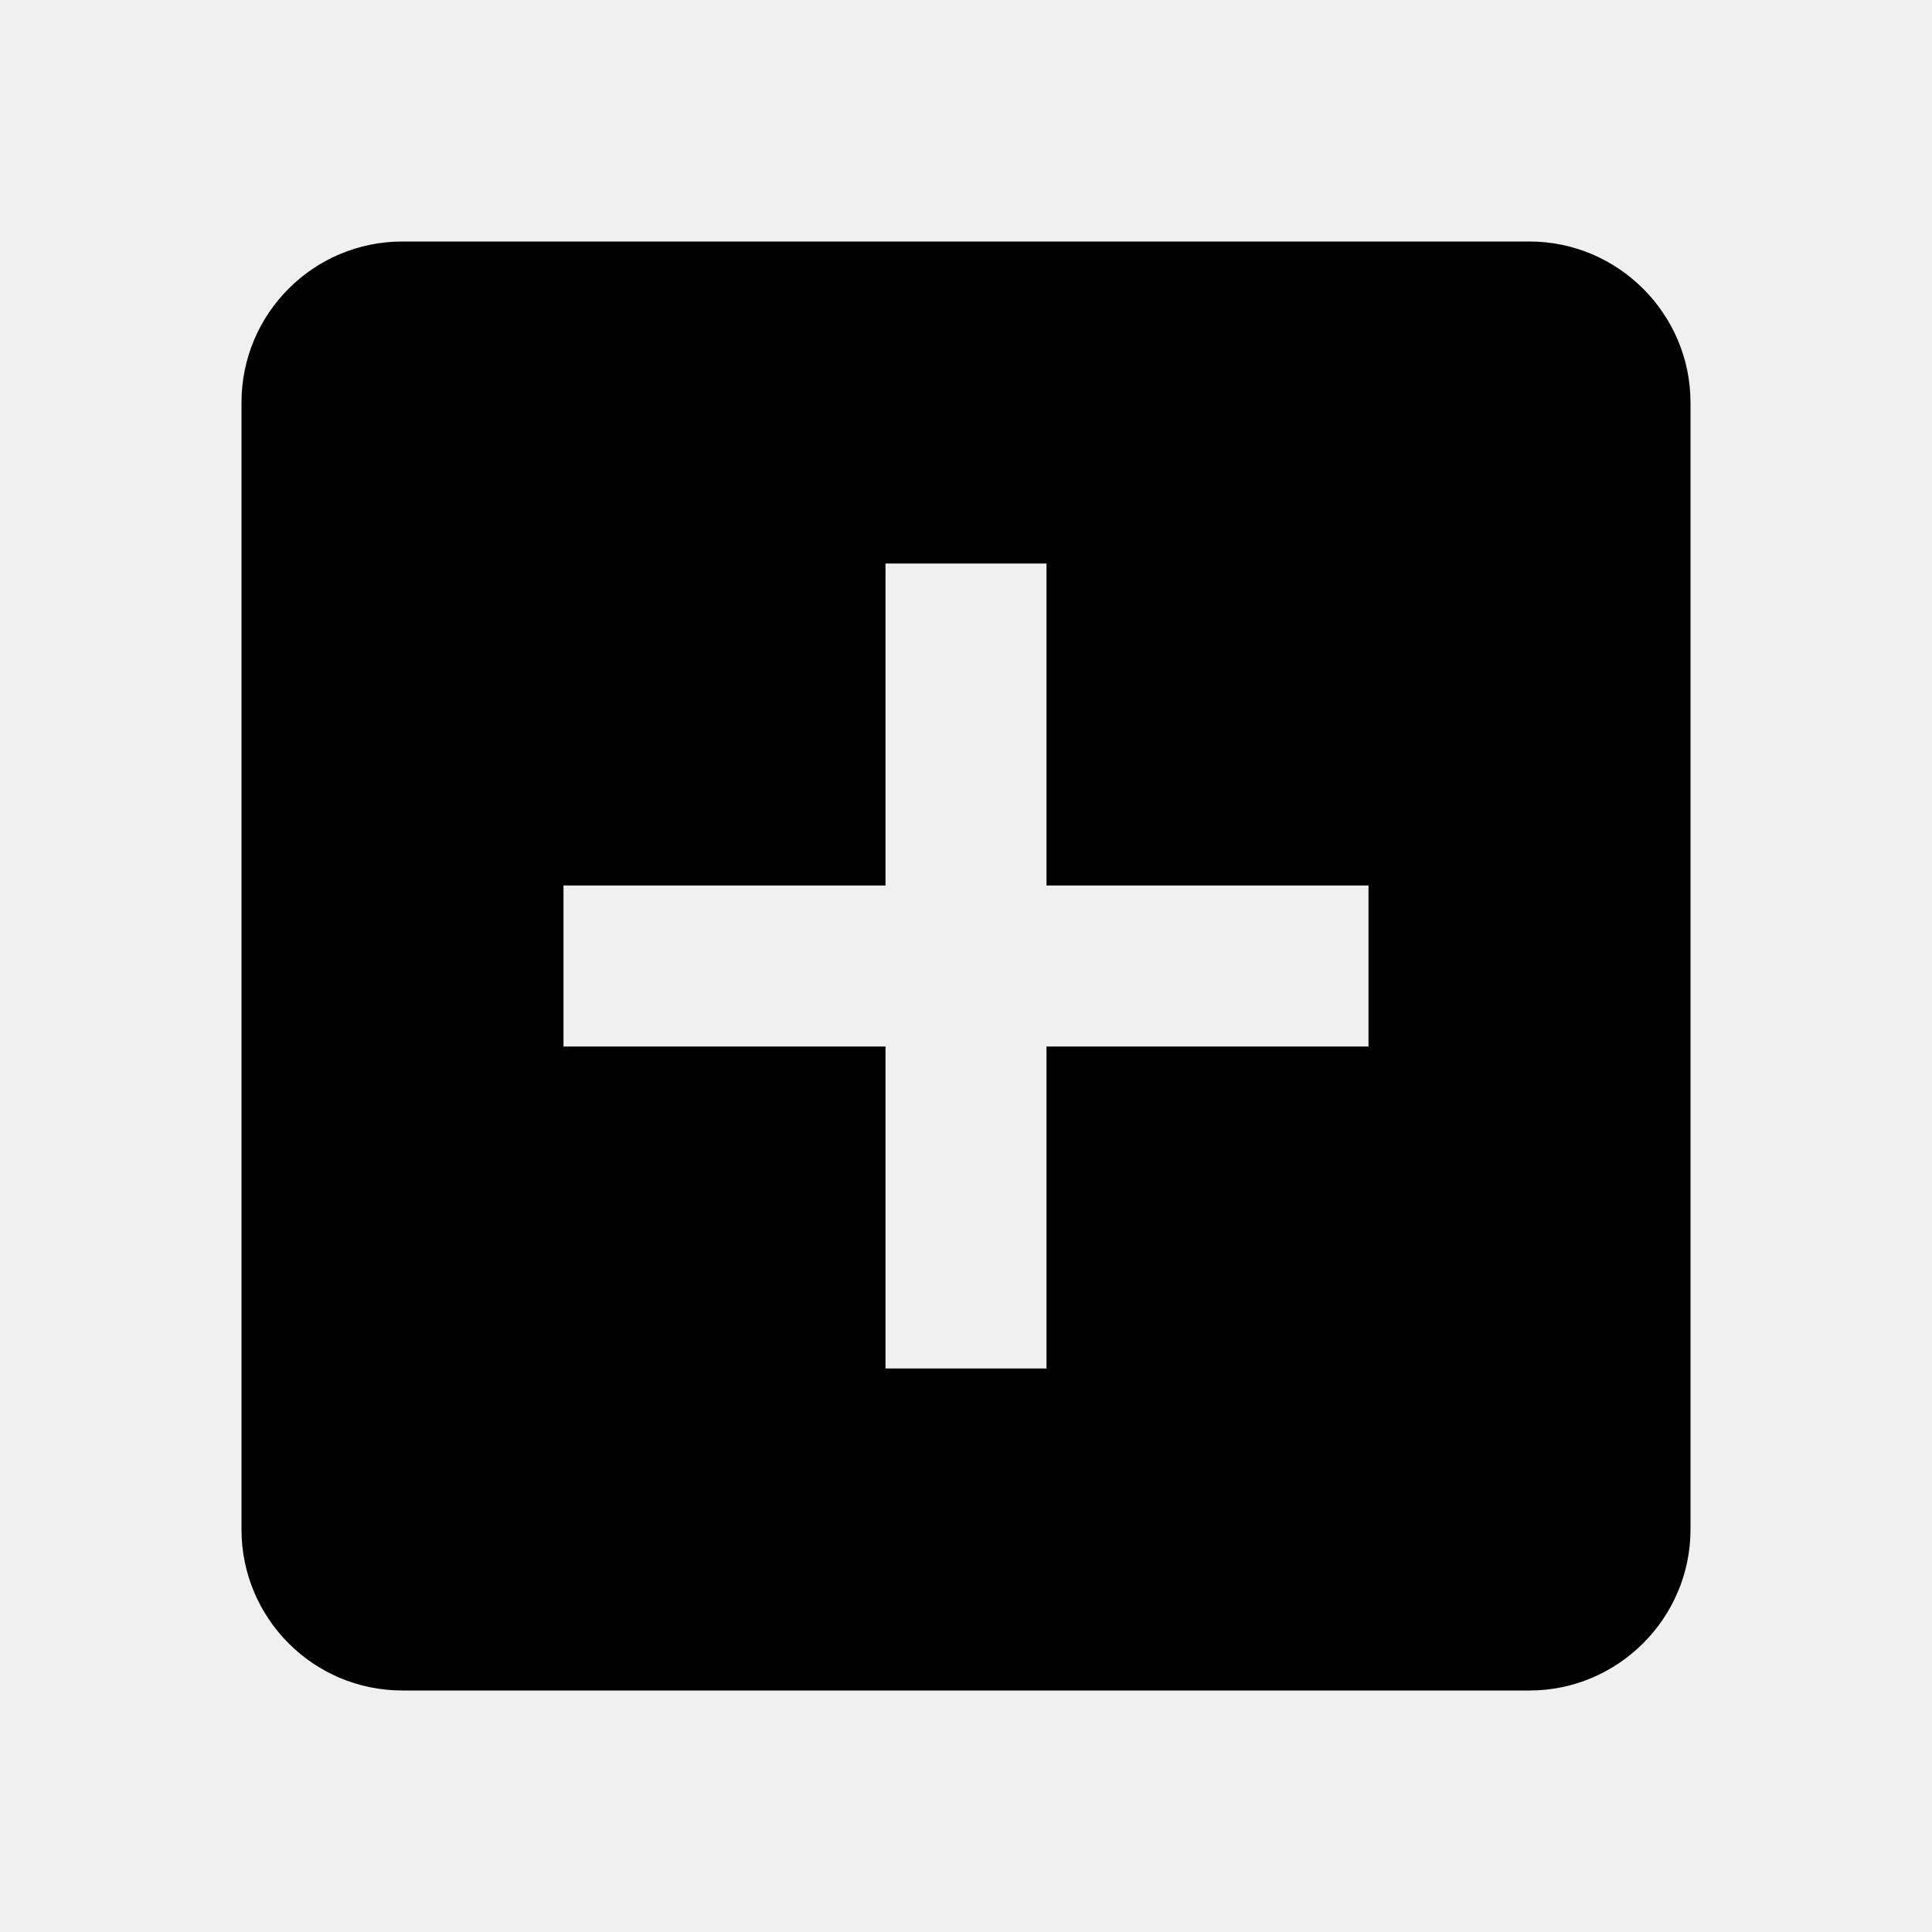
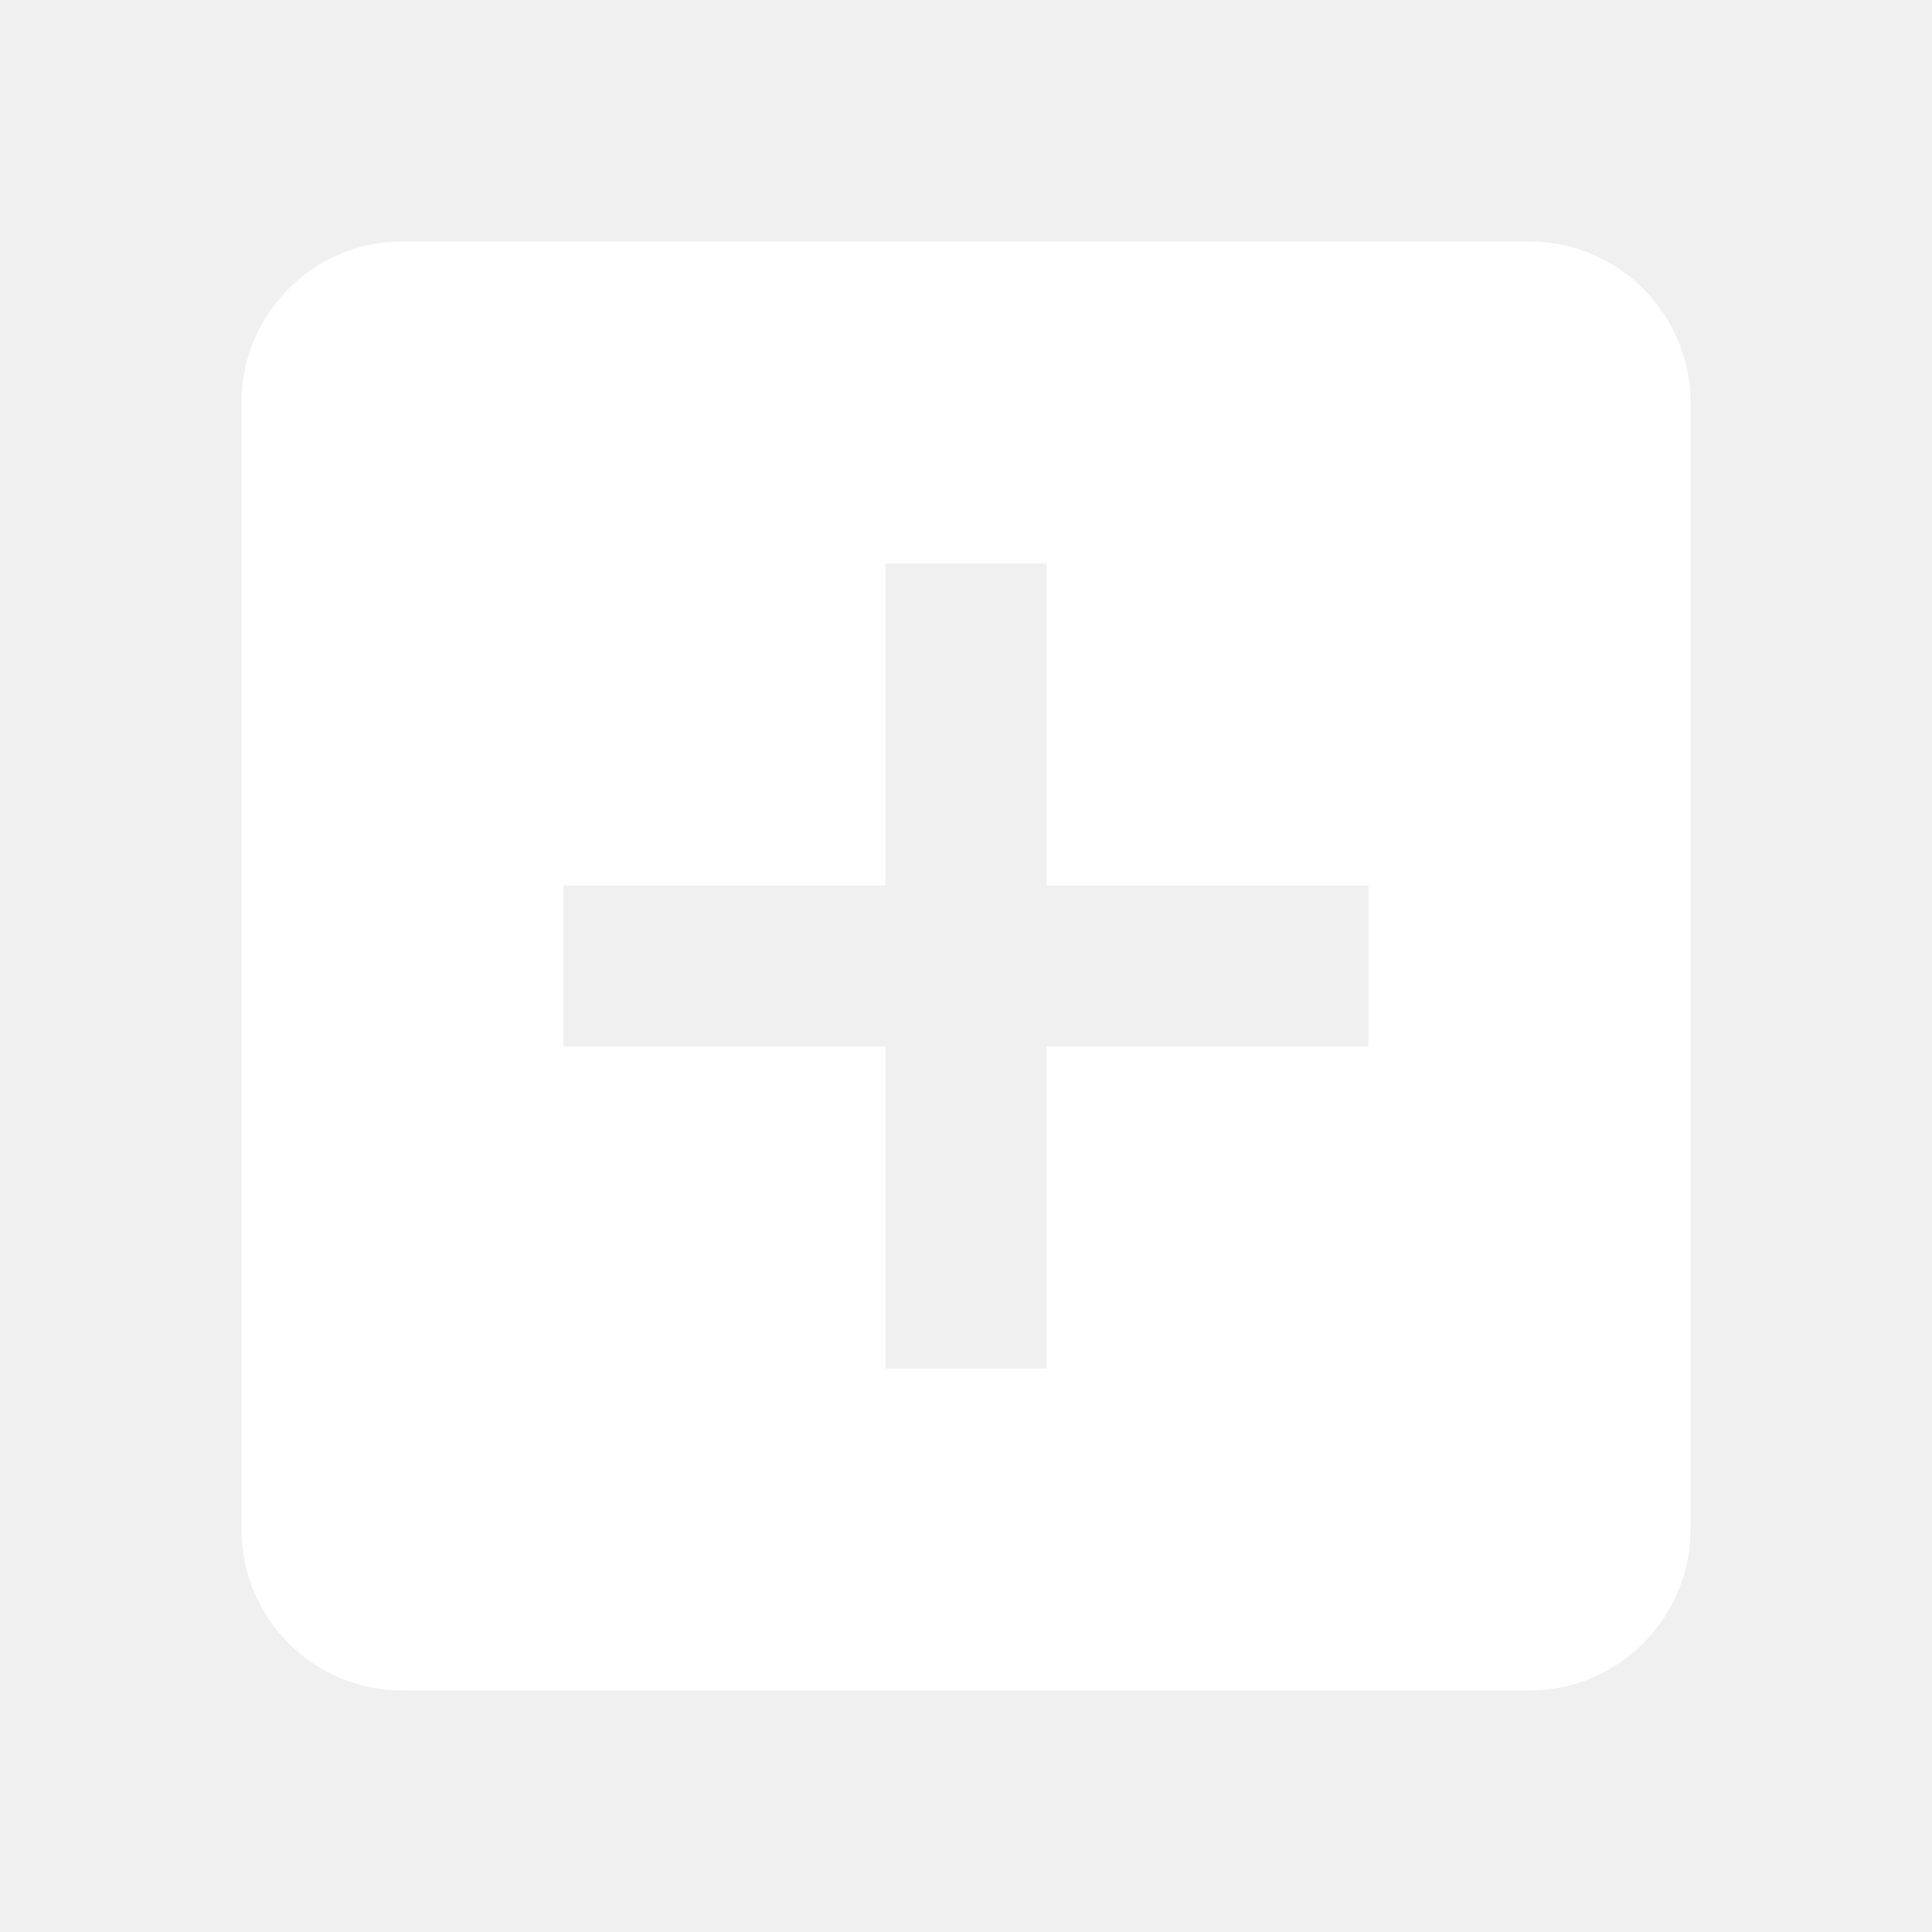
- <svg xmlns="http://www.w3.org/2000/svg" height="24px" viewBox="0 0 24 24" width="24px" fill="black">
+ <svg xmlns="http://www.w3.org/2000/svg" height="24px" viewBox="0 0 24 24" width="24px" fill="white">
  <path d="M0 0h24v24H0z" fill="none" />
  <path d="M19 3H5c-1.11 0-2 .9-2 2v14c0 1.1.89 2 2 2h14c1.1 0 2-.9 2-2V5c0-1.1-.9-2-2-2zm-2 10h-4v4h-2v-4H7v-2h4V7h2v4h4v2z" />
</svg>
